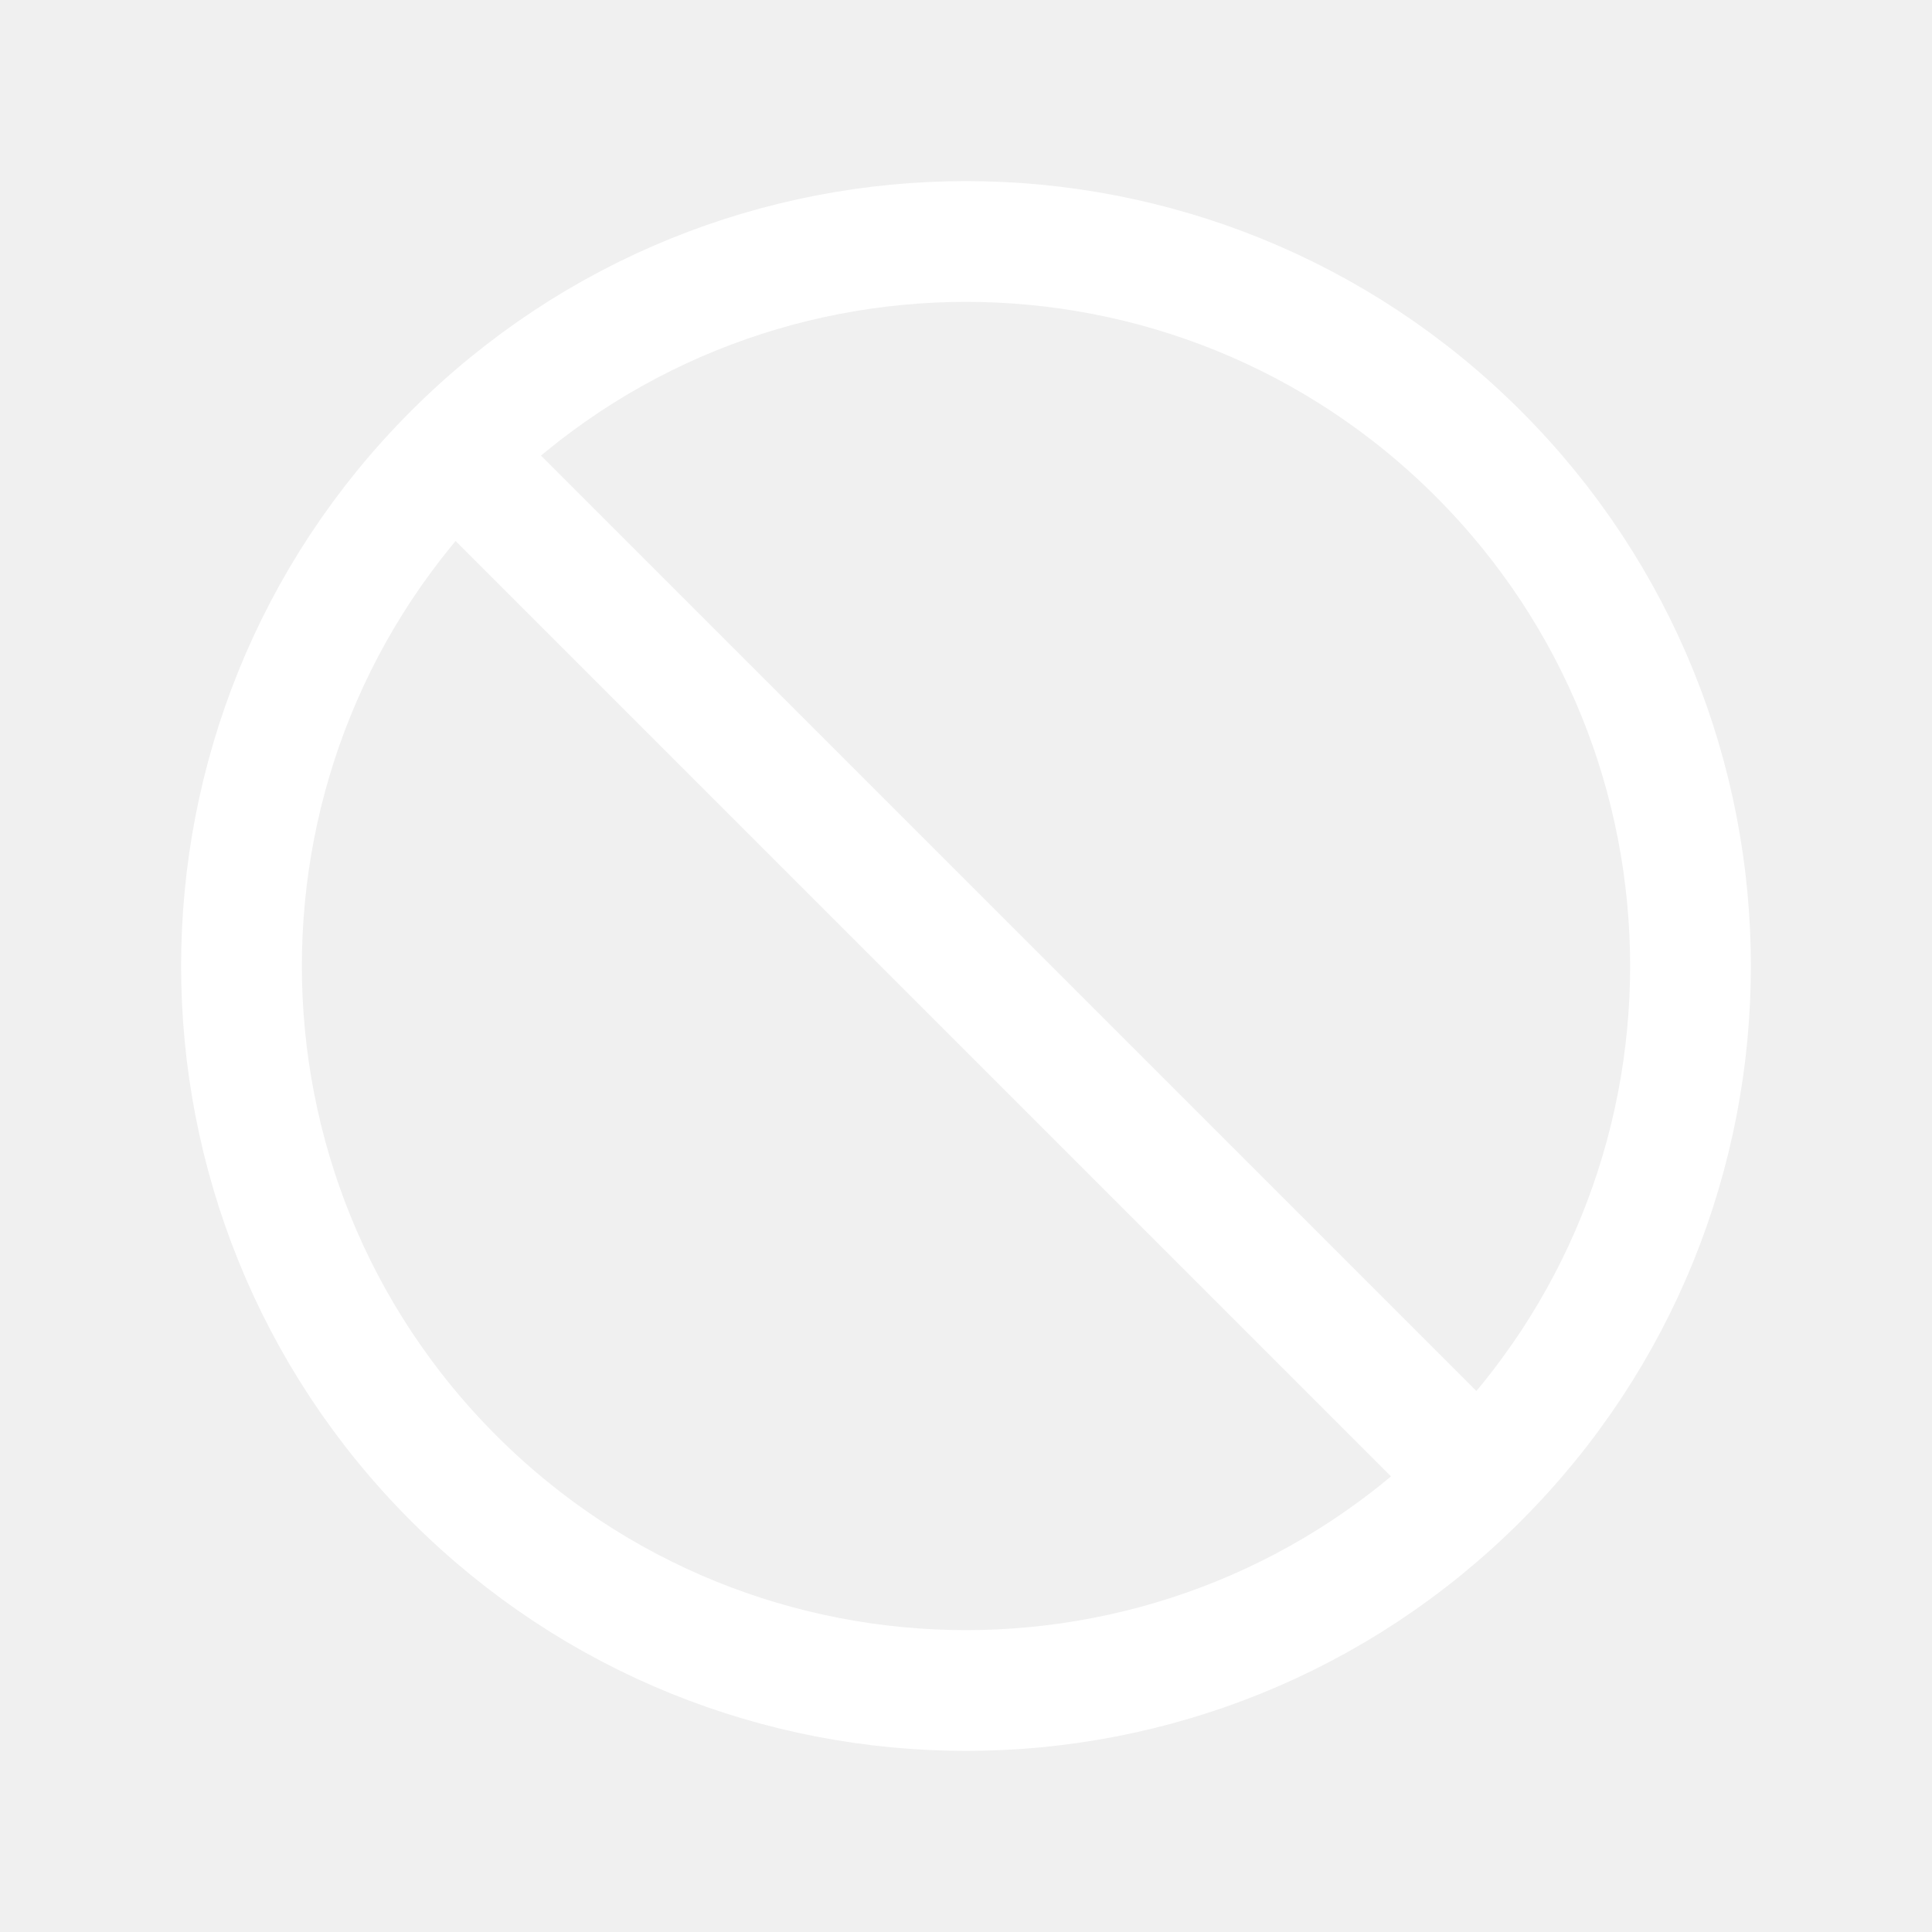
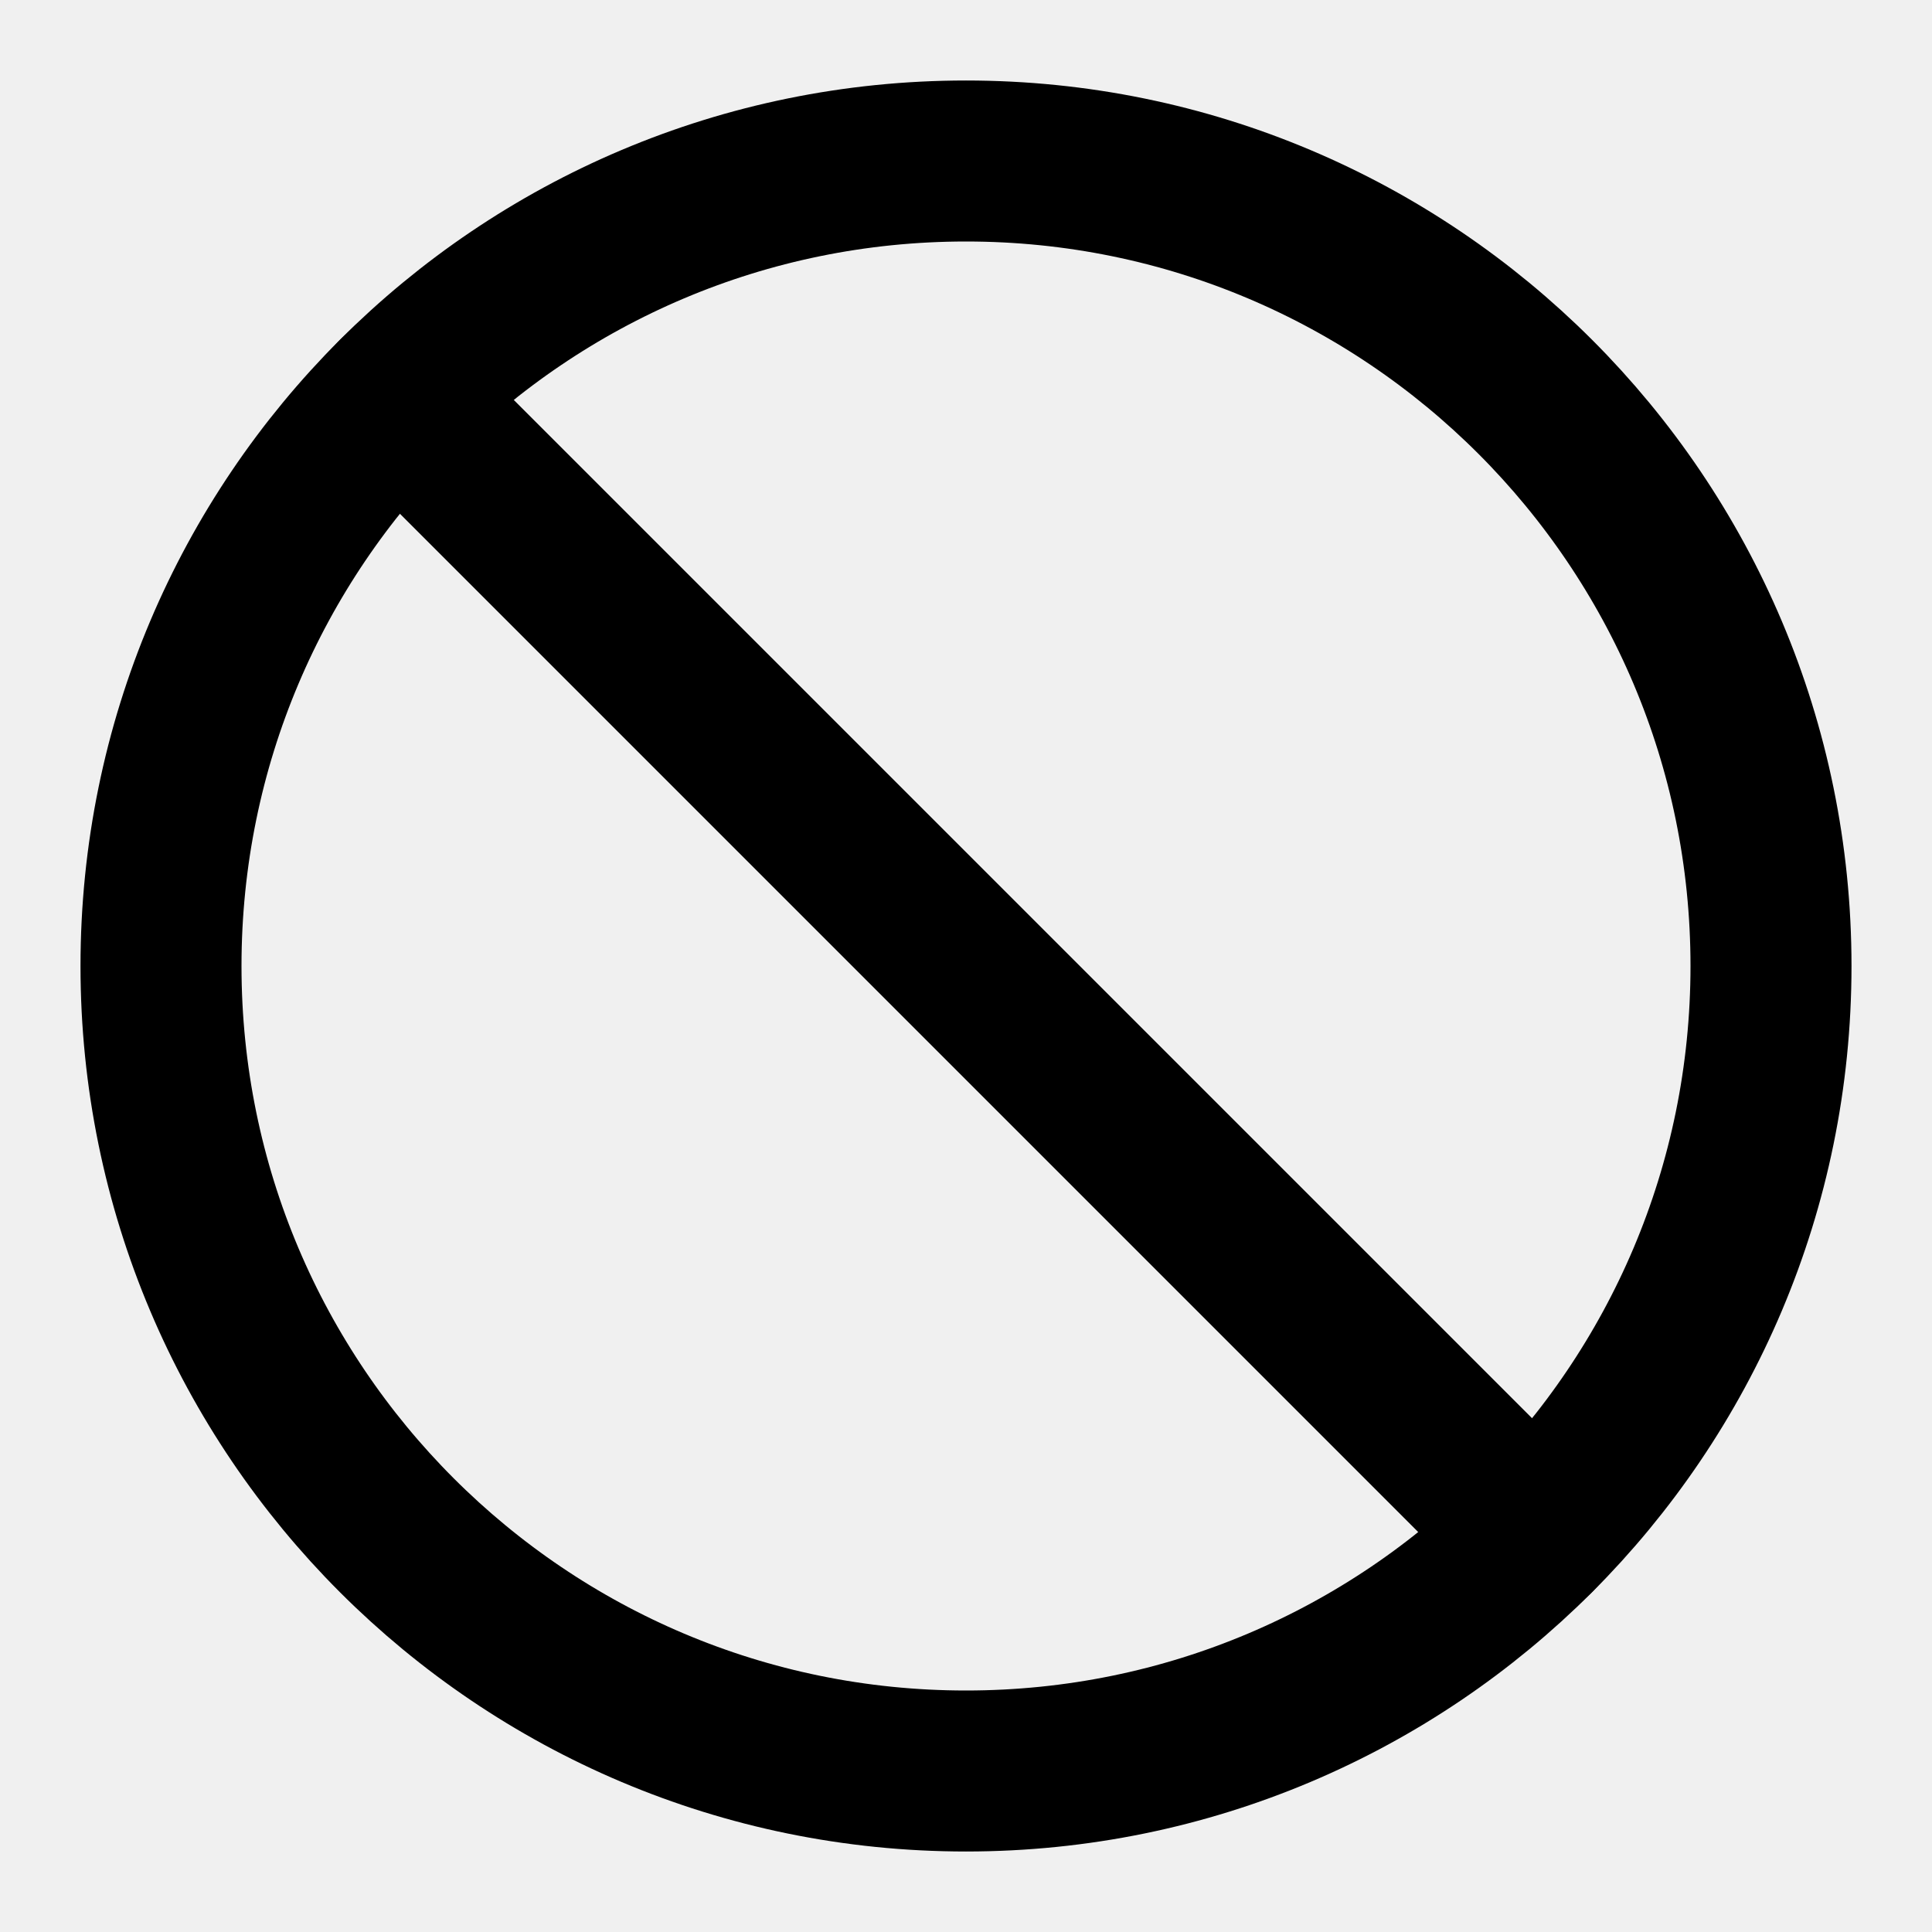
- <svg xmlns="http://www.w3.org/2000/svg" fill="none" viewBox="0 0 24 24" stroke-width="1.5" stroke="currentColor" class="w-6 h-6">
-   <path stroke="white" stroke-linecap="round" stroke-linejoin="round" d="M18.364 18.364A9 9 0 005.636 5.636m12.728 12.728A9 9 0 015.636 5.636m12.728 12.728L5.636 5.636" />
+ <svg xmlns="http://www.w3.org/2000/svg" width="24" height="24" viewBox="0 0 24 24" fill="none" stroke="currentColor" stroke-width="2" stroke-linecap="round" stroke-linejoin="round" class="lucide lucide-ban">
+   <circle cx="12" cy="12" r="10" />
+   <line x1="4.93" x2="19.07" y1="4.93" y2="19.07" />
</svg>
